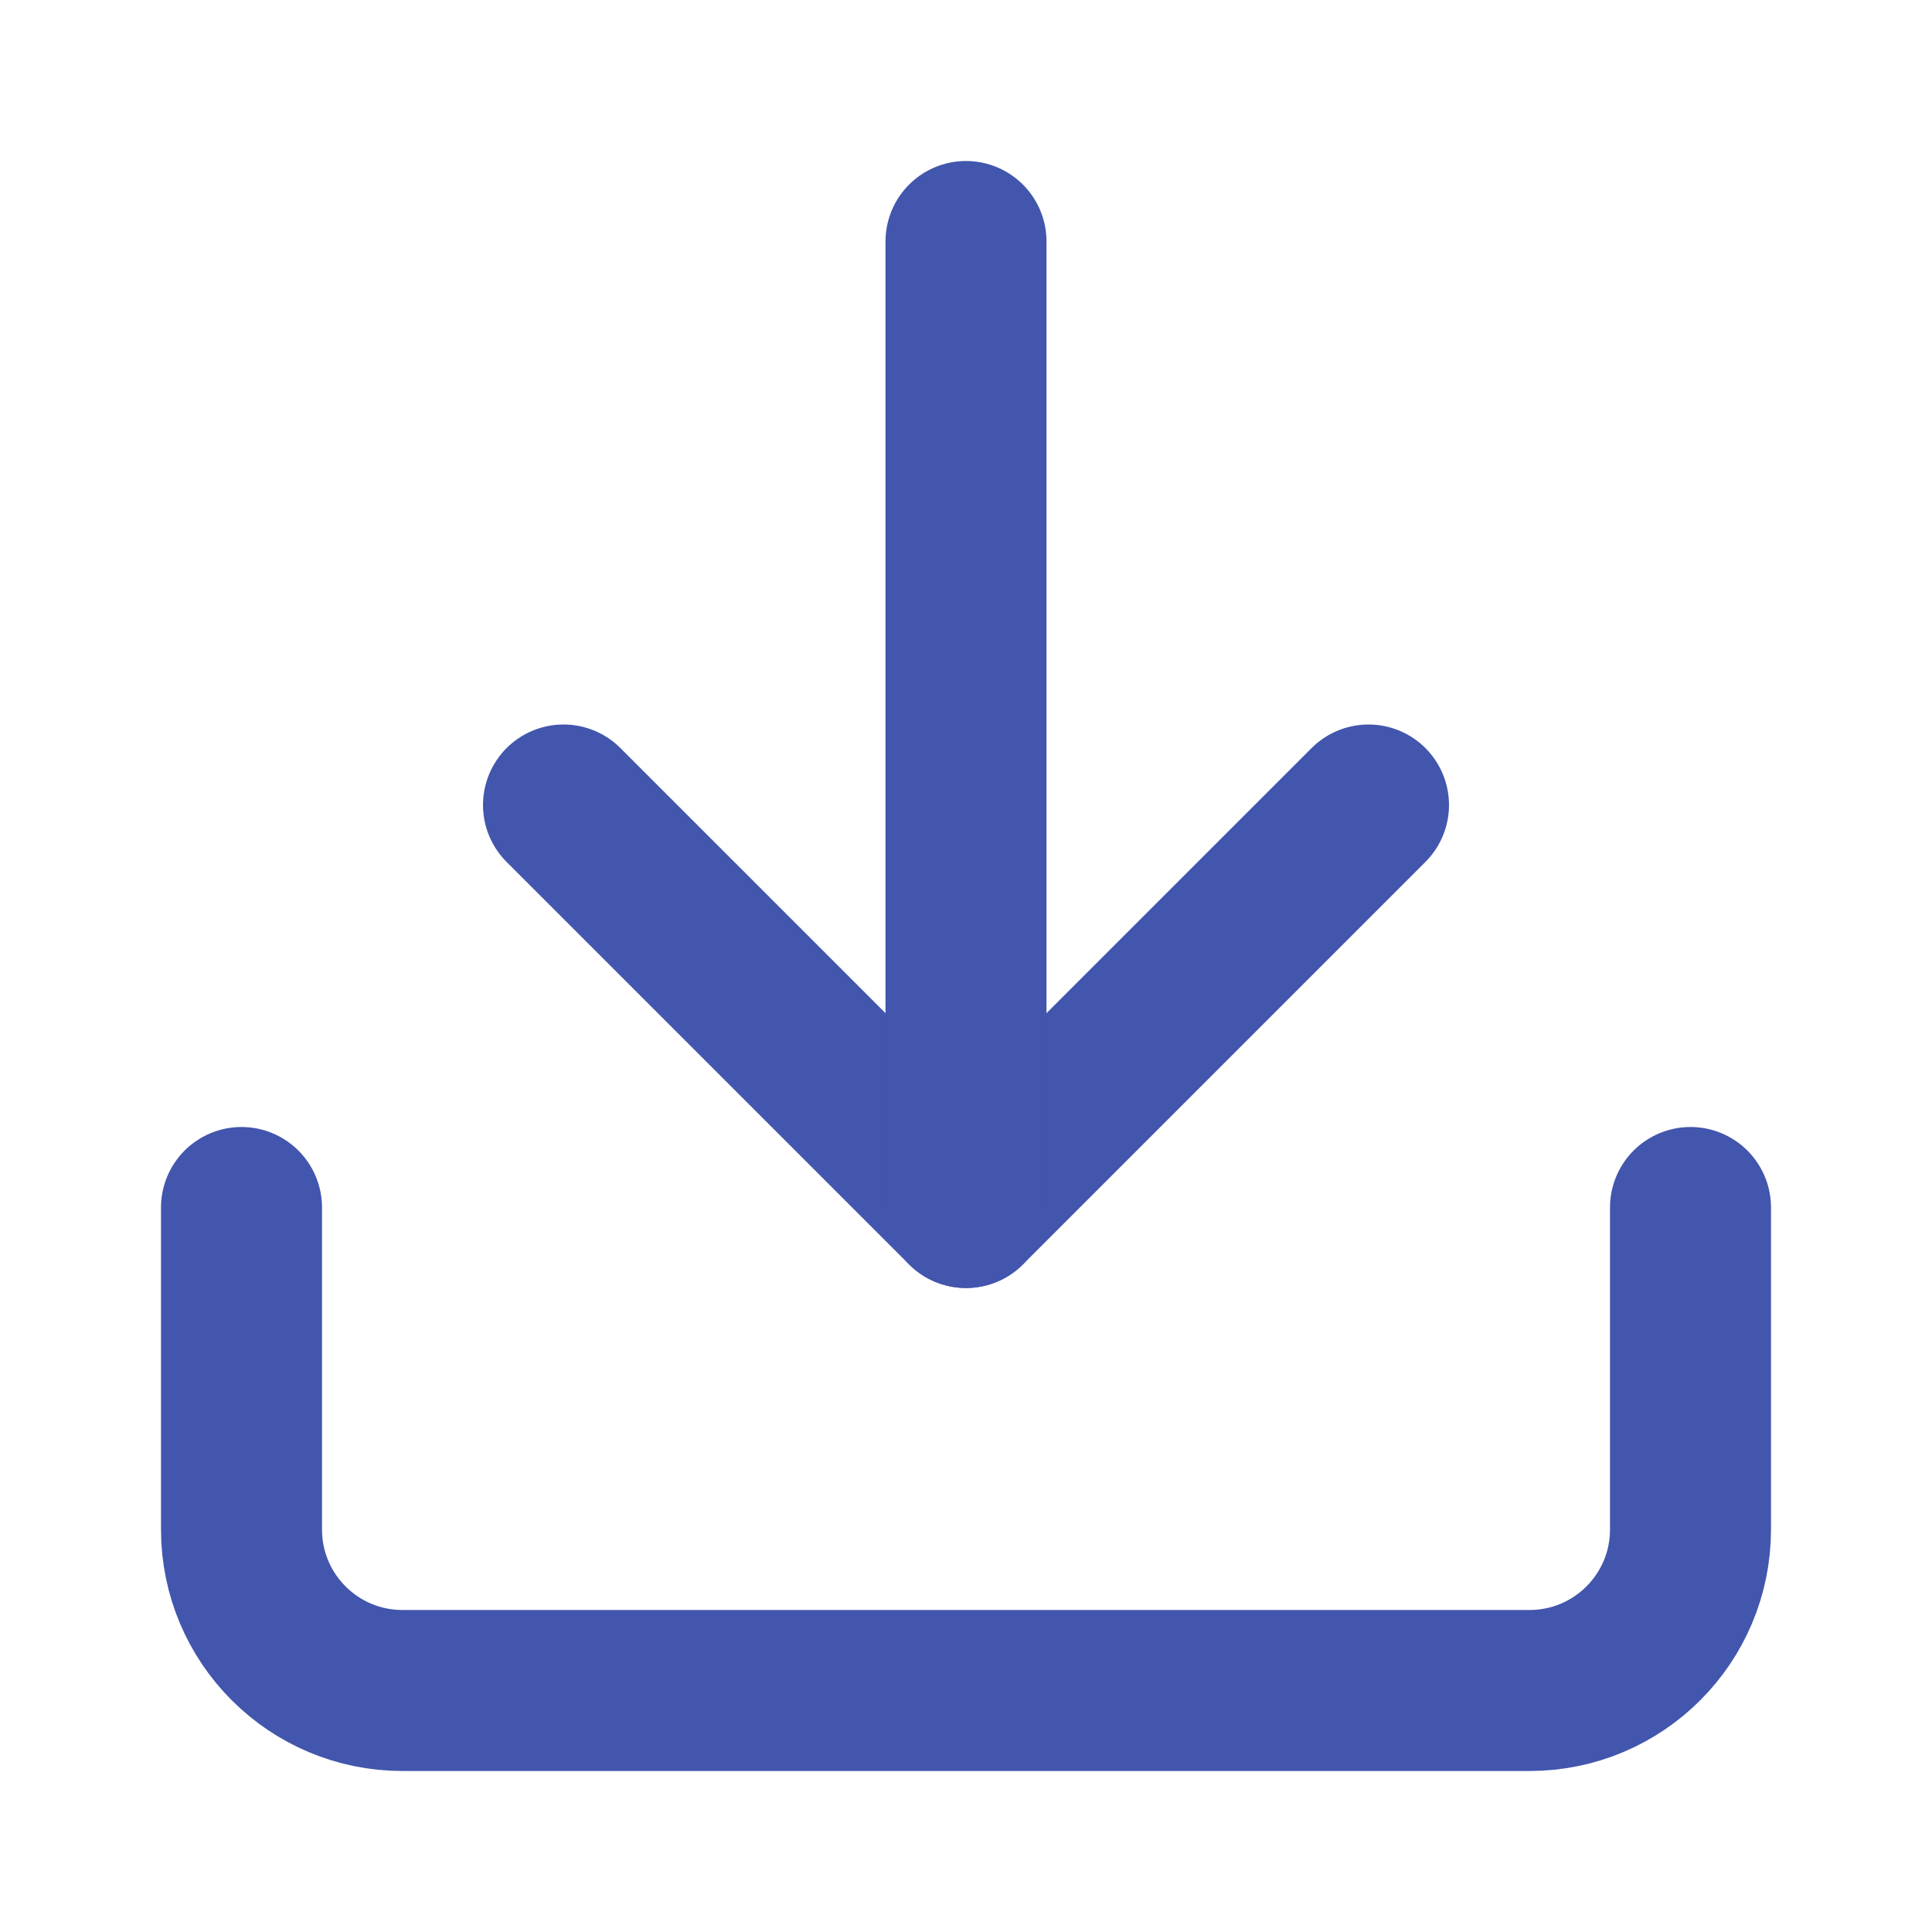
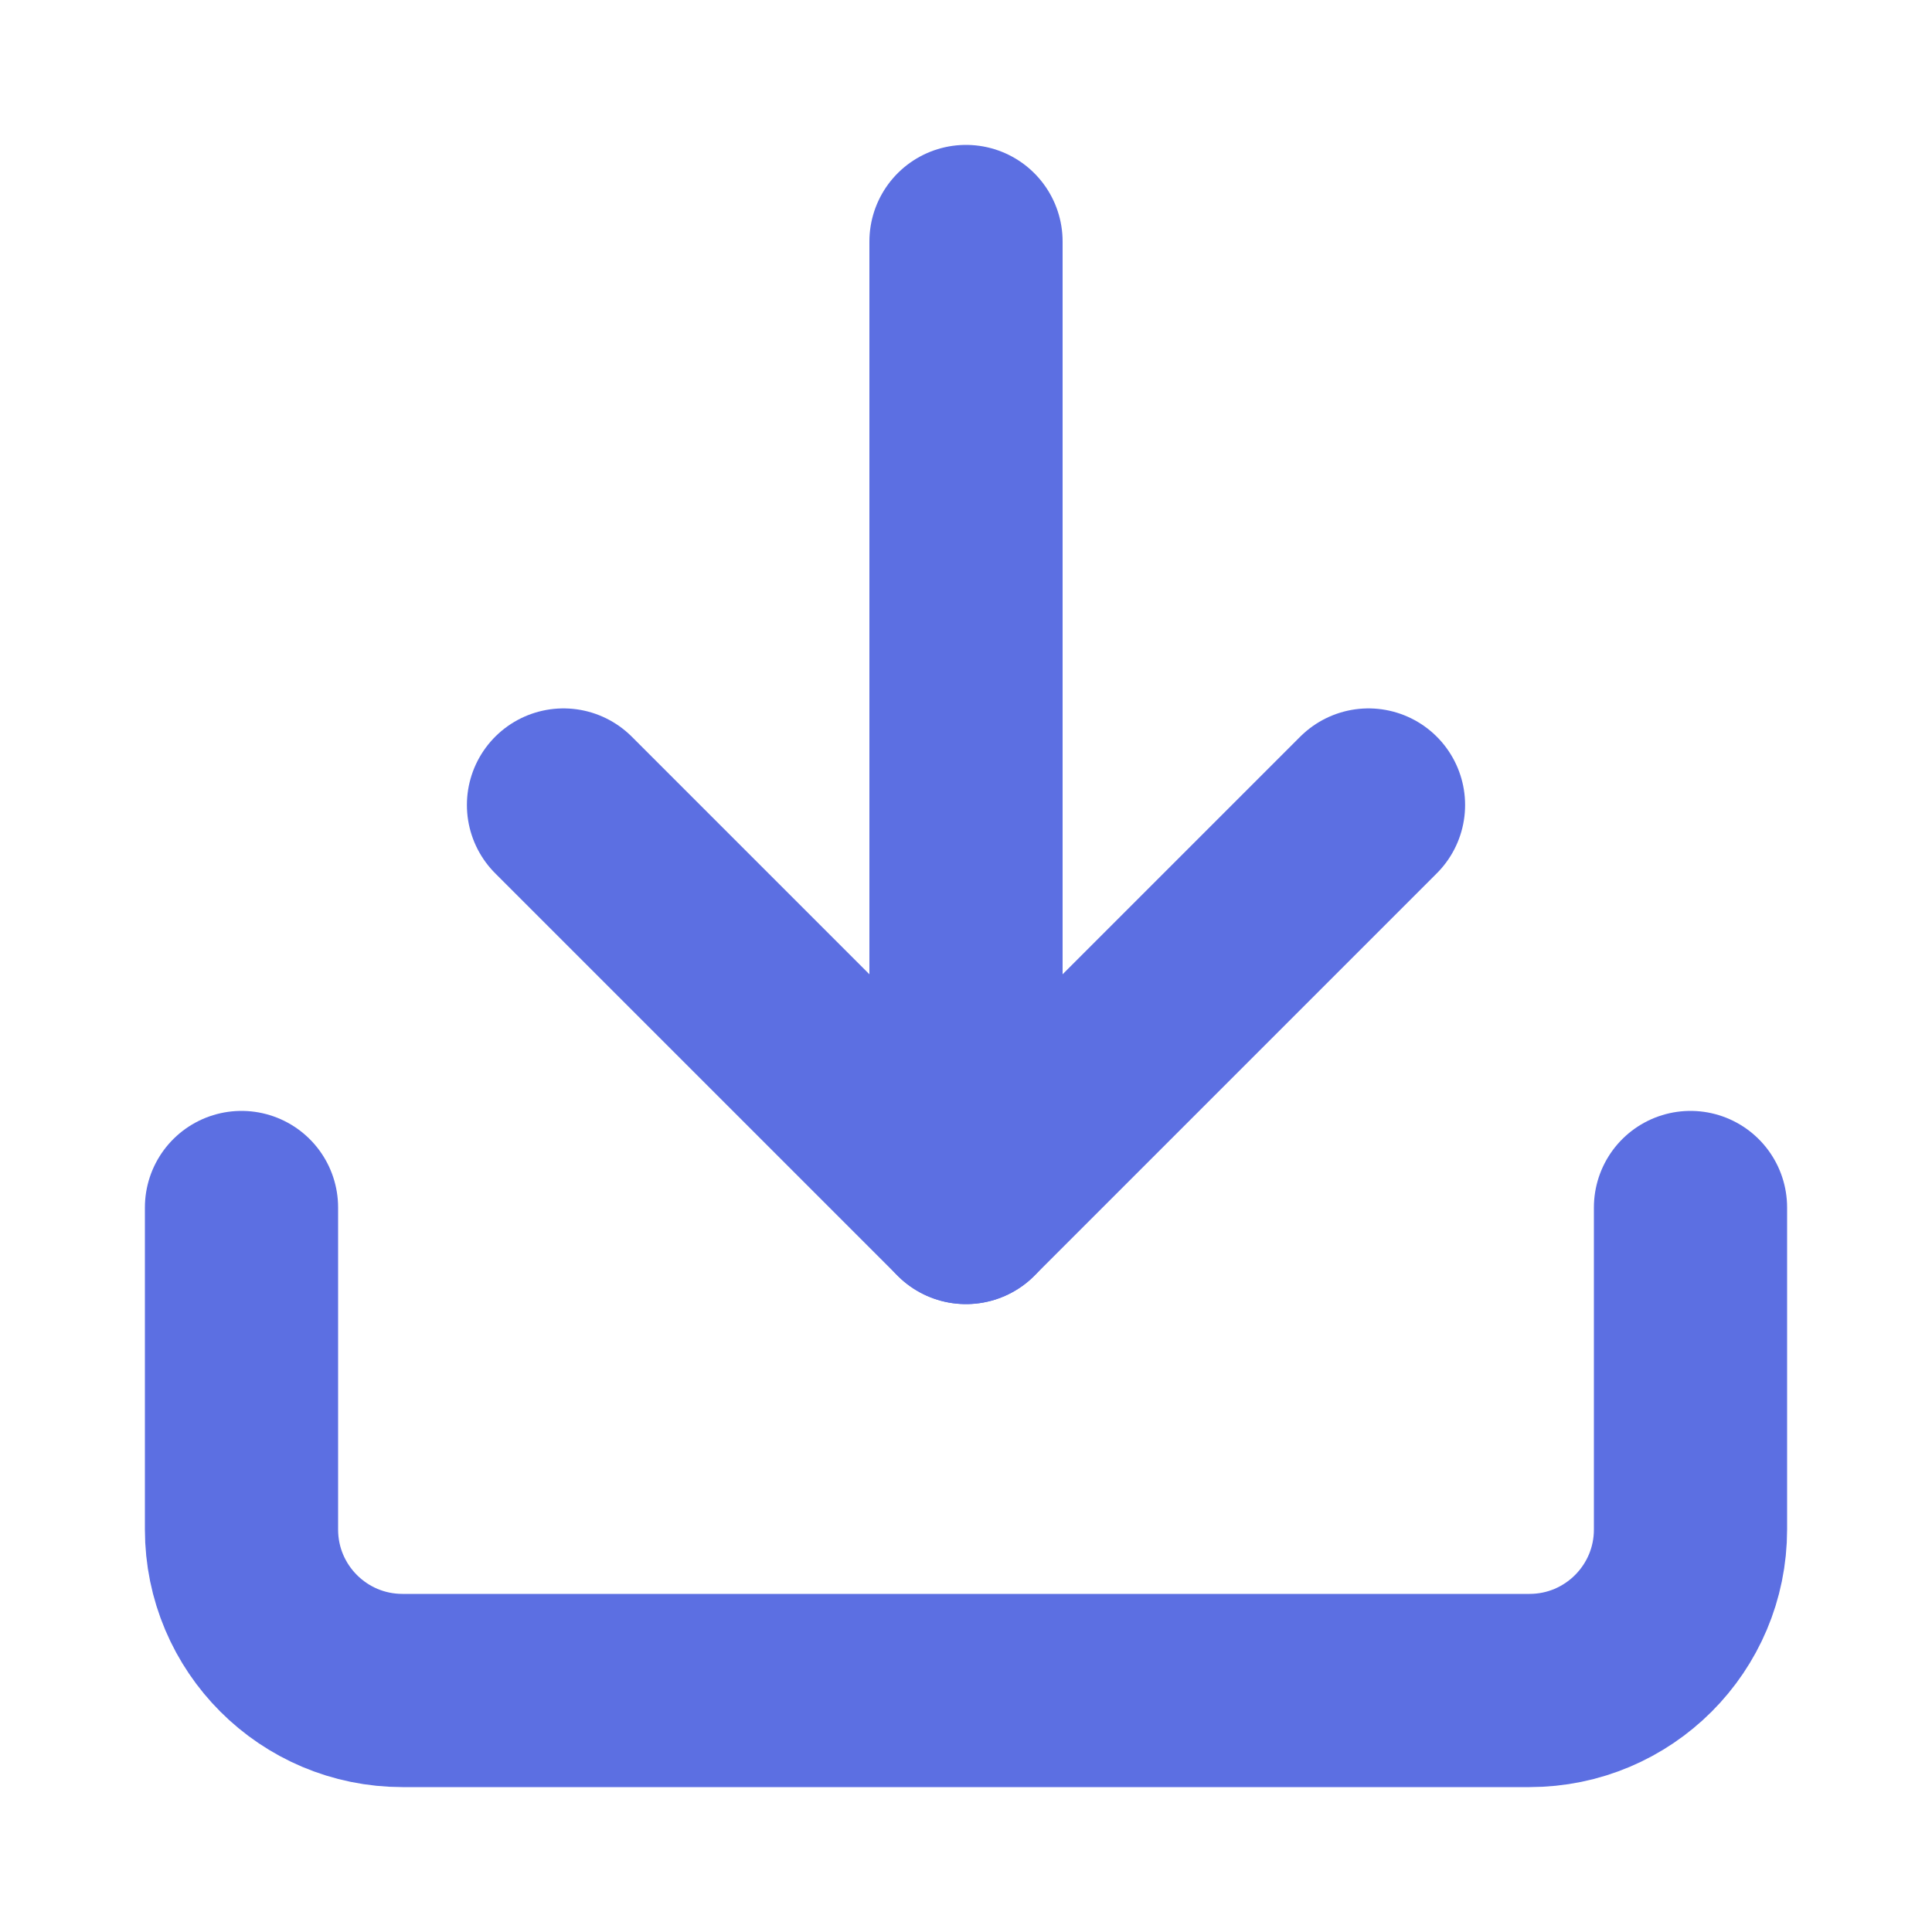
- <svg xmlns="http://www.w3.org/2000/svg" width="24" height="24" viewBox="0 0 24 24" fill="none" stroke="#4256ad" stroke-width="2" stroke-linecap="round" stroke-linejoin="round" class="feather feather-download">
-   <path d="M21 15v4a2 2 0 0 1-2 2H5a2 2 0 0 1-2-2v-4" />
-   <polyline points="7 10 12 15 17 10" />
-   <line x1="12" y1="15" x2="12" y2="3" />
+ <svg xmlns="http://www.w3.org/2000/svg" width="24" height="24" viewBox="0 0 24 24" fill="none" stroke="#4256ad" stroke-width="2" stroke-linecap="round" stroke-linejoin="round" class="feather feather-download" version="1.1" id="svg8">
+   <defs id="defs12" />
+   <path d="M21 15v4a2 2 0 0 1-2 2H5a2 2 0 0 1-2-2v-4" id="path2" style="stroke-width:2.4;stroke-miterlimit:4;stroke-dasharray:none;stroke:#5c6fe2;stroke-opacity:1" />
+   <polyline points="7 10 12 15 17 10" id="polyline4" style="stroke-width:2.4;stroke-miterlimit:4;stroke-dasharray:none;stroke:#5c6fe2;stroke-opacity:1" />
+   <line x1="12" y1="3" x2="12" y2="15" id="line6" style="fill:#800080;stroke-width:2.4;stroke-miterlimit:4;stroke-dasharray:none;stroke:#5c6fe2;stroke-opacity:1" />
</svg>
